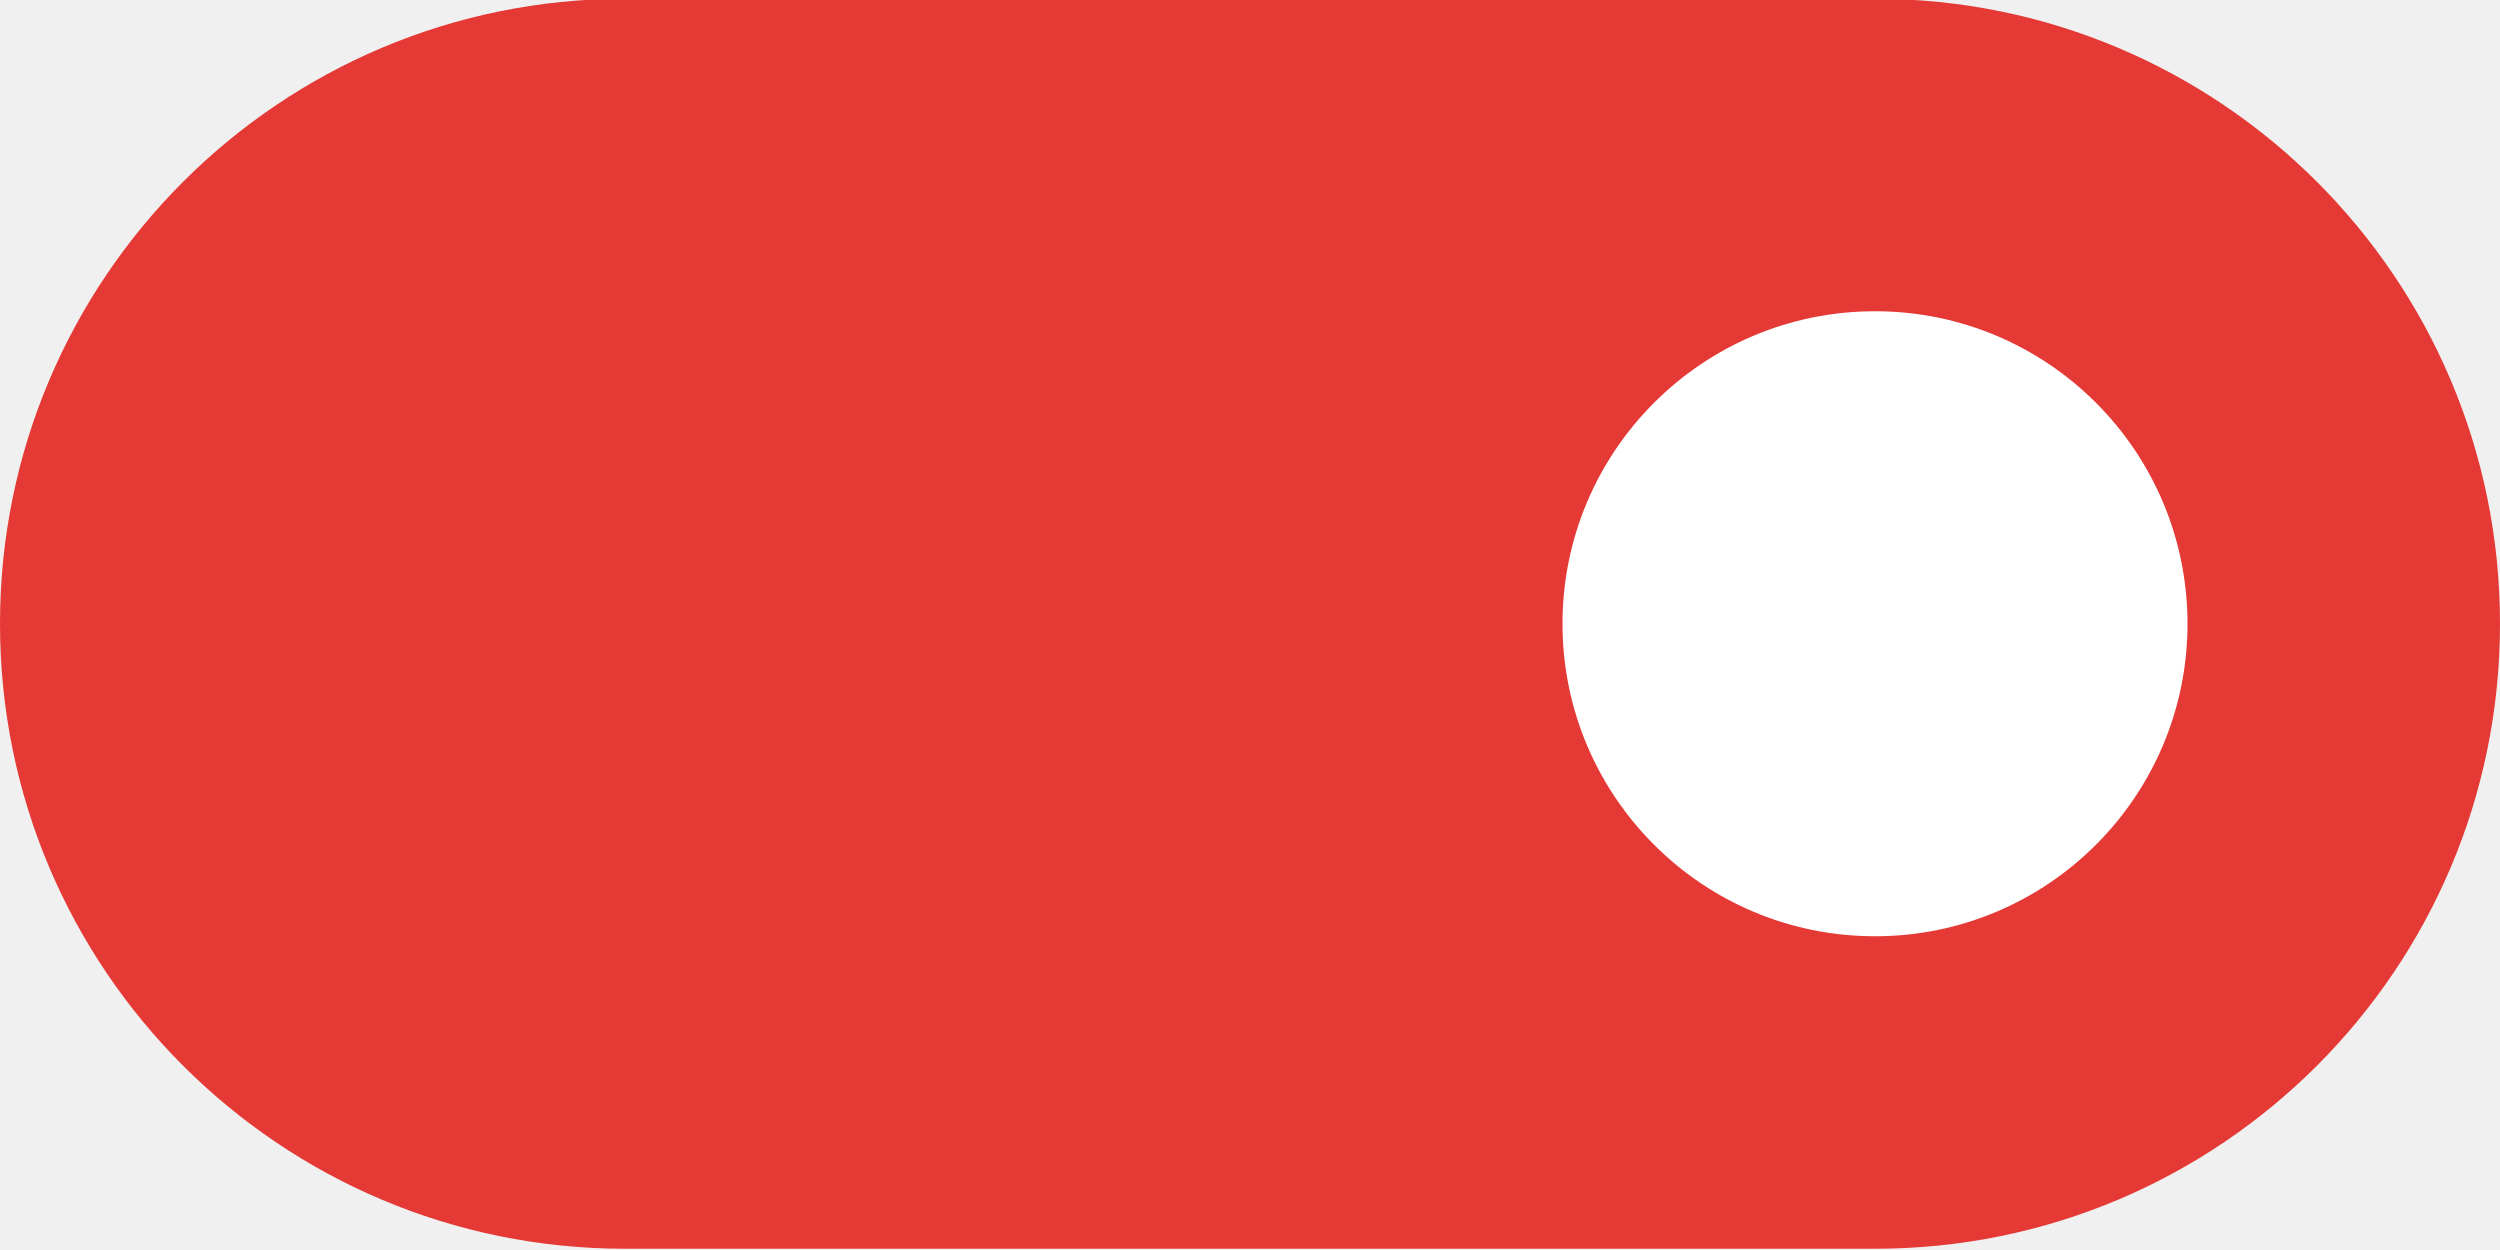
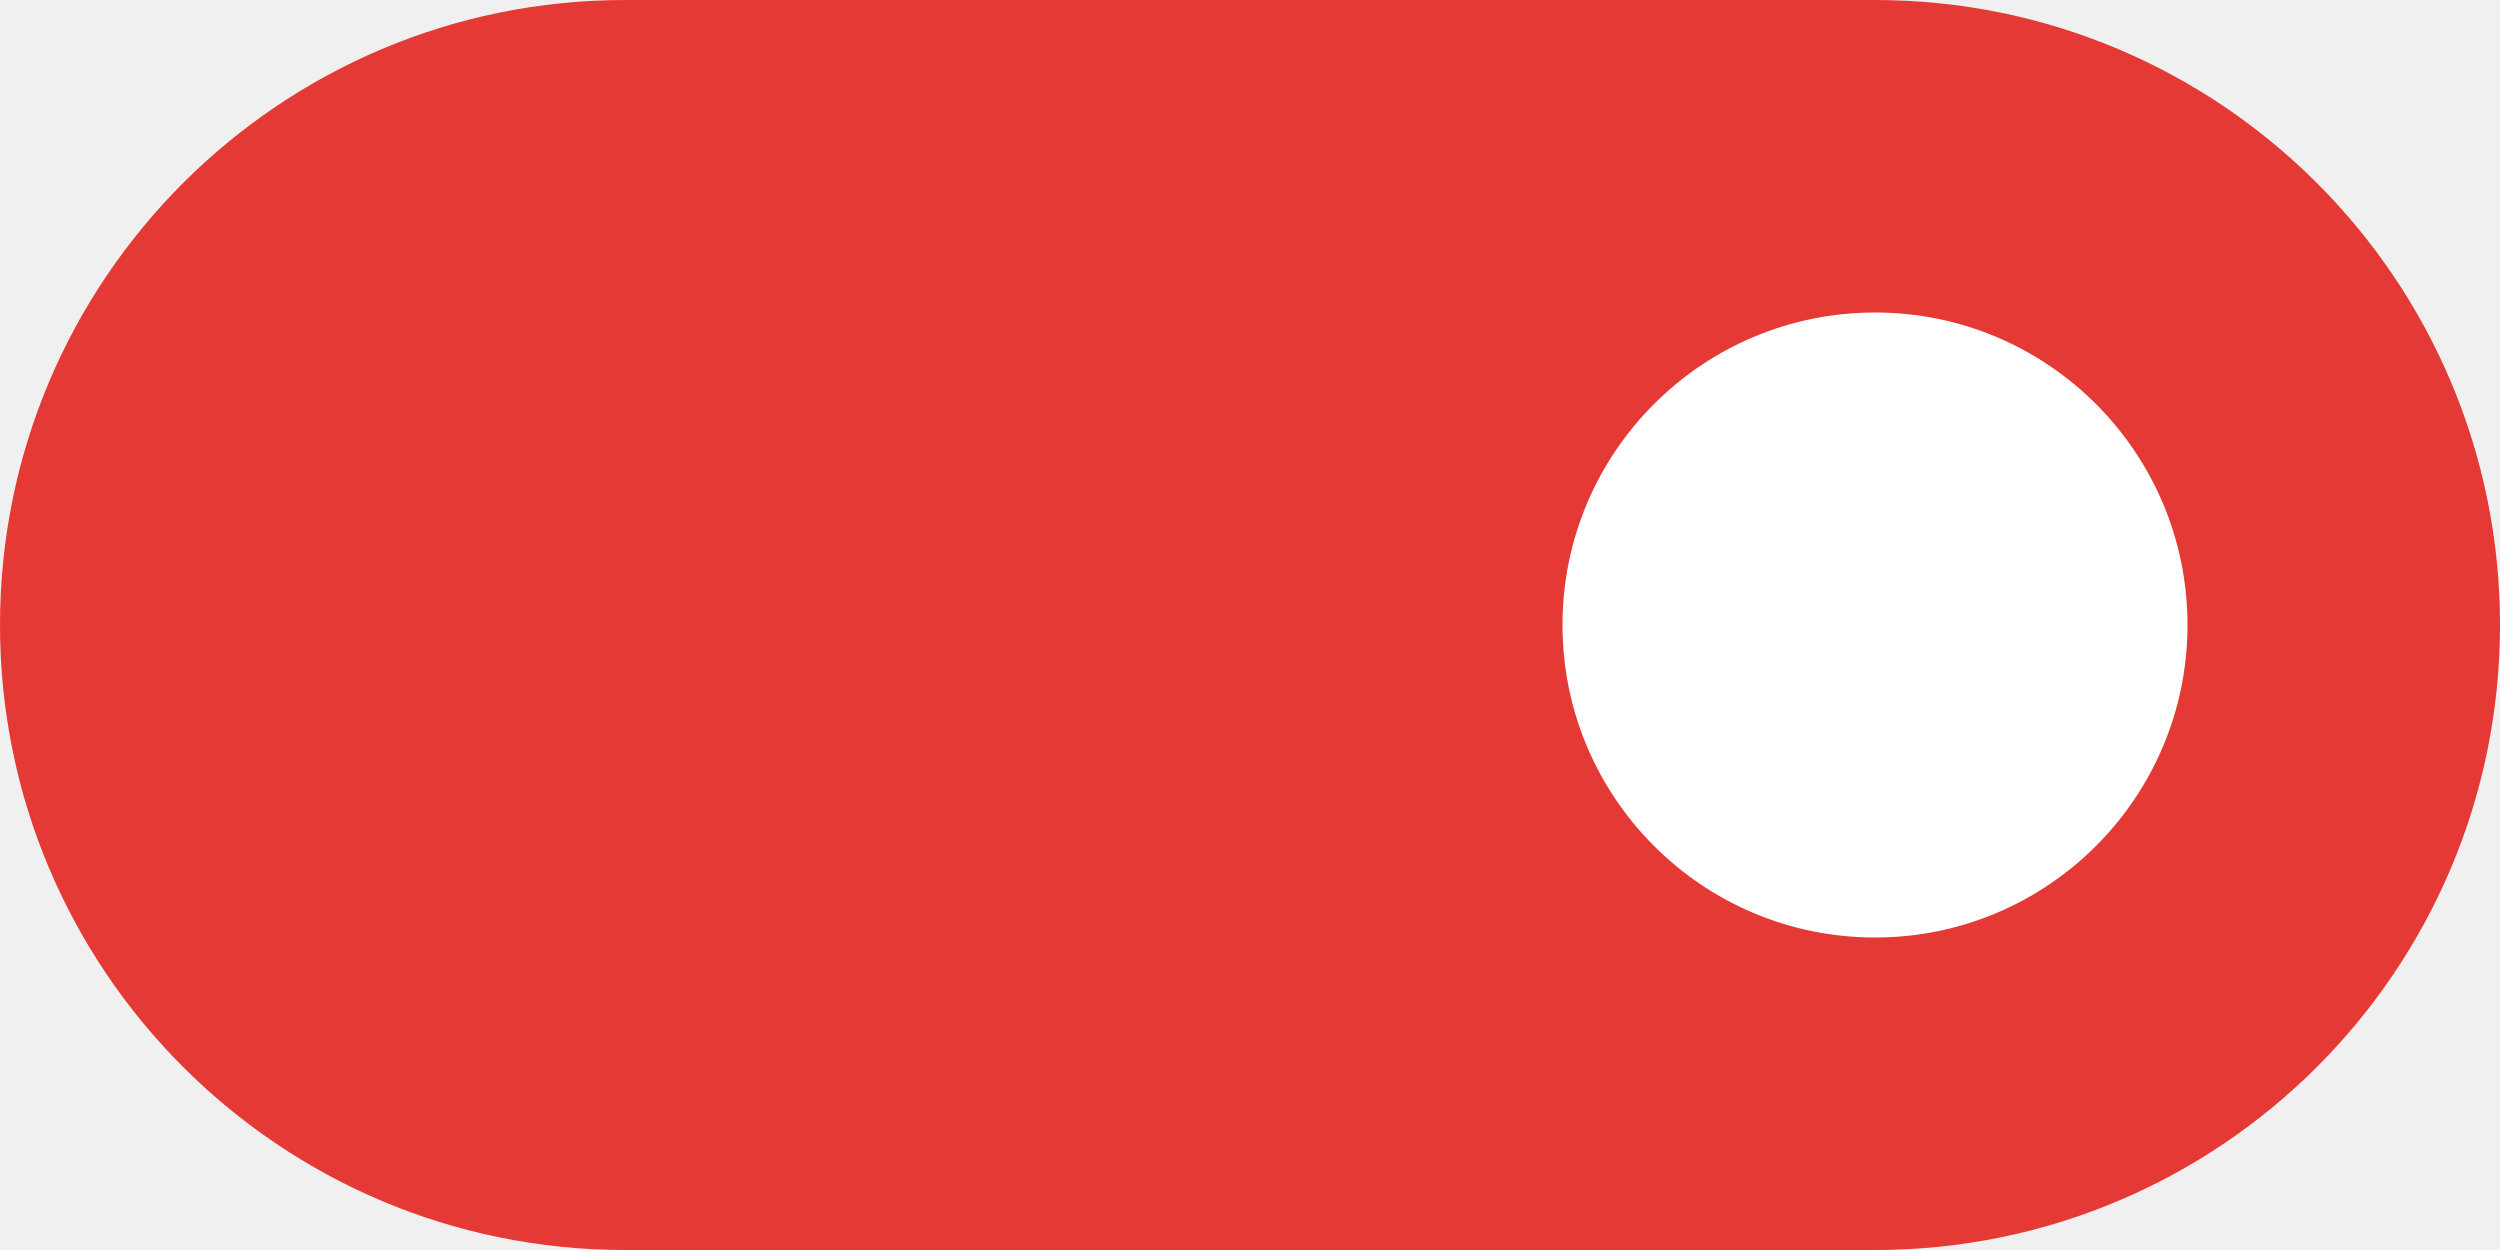
- <svg xmlns="http://www.w3.org/2000/svg" width="40" height="20" version="1.1">
-   <rect transform="scale(-1,1)" x="-40" y="-.02" width="40" height="20" rx="10" ry="10" fill="#E53935" stroke-width="0" style="paint-order:stroke fill markers" />
-   <circle cx="30" cy="9.98" r="5" fill="#ffffff" stroke-width="0" style="paint-order:stroke fill markers" />
+ <svg xmlns="http://www.w3.org/2000/svg" width="40" height="20" version="1.1" id="svg6">
+   <defs id="defs10" />
+   <rect transform="scale(-1,1)" x="-40" y="0" width="40" height="20" rx="10" ry="10" style="fill:#E53935" id="rect2" />
+   <circle cx="30" cy="10" r="5" id="circle4" style="fill:#ffffff" />
</svg>
